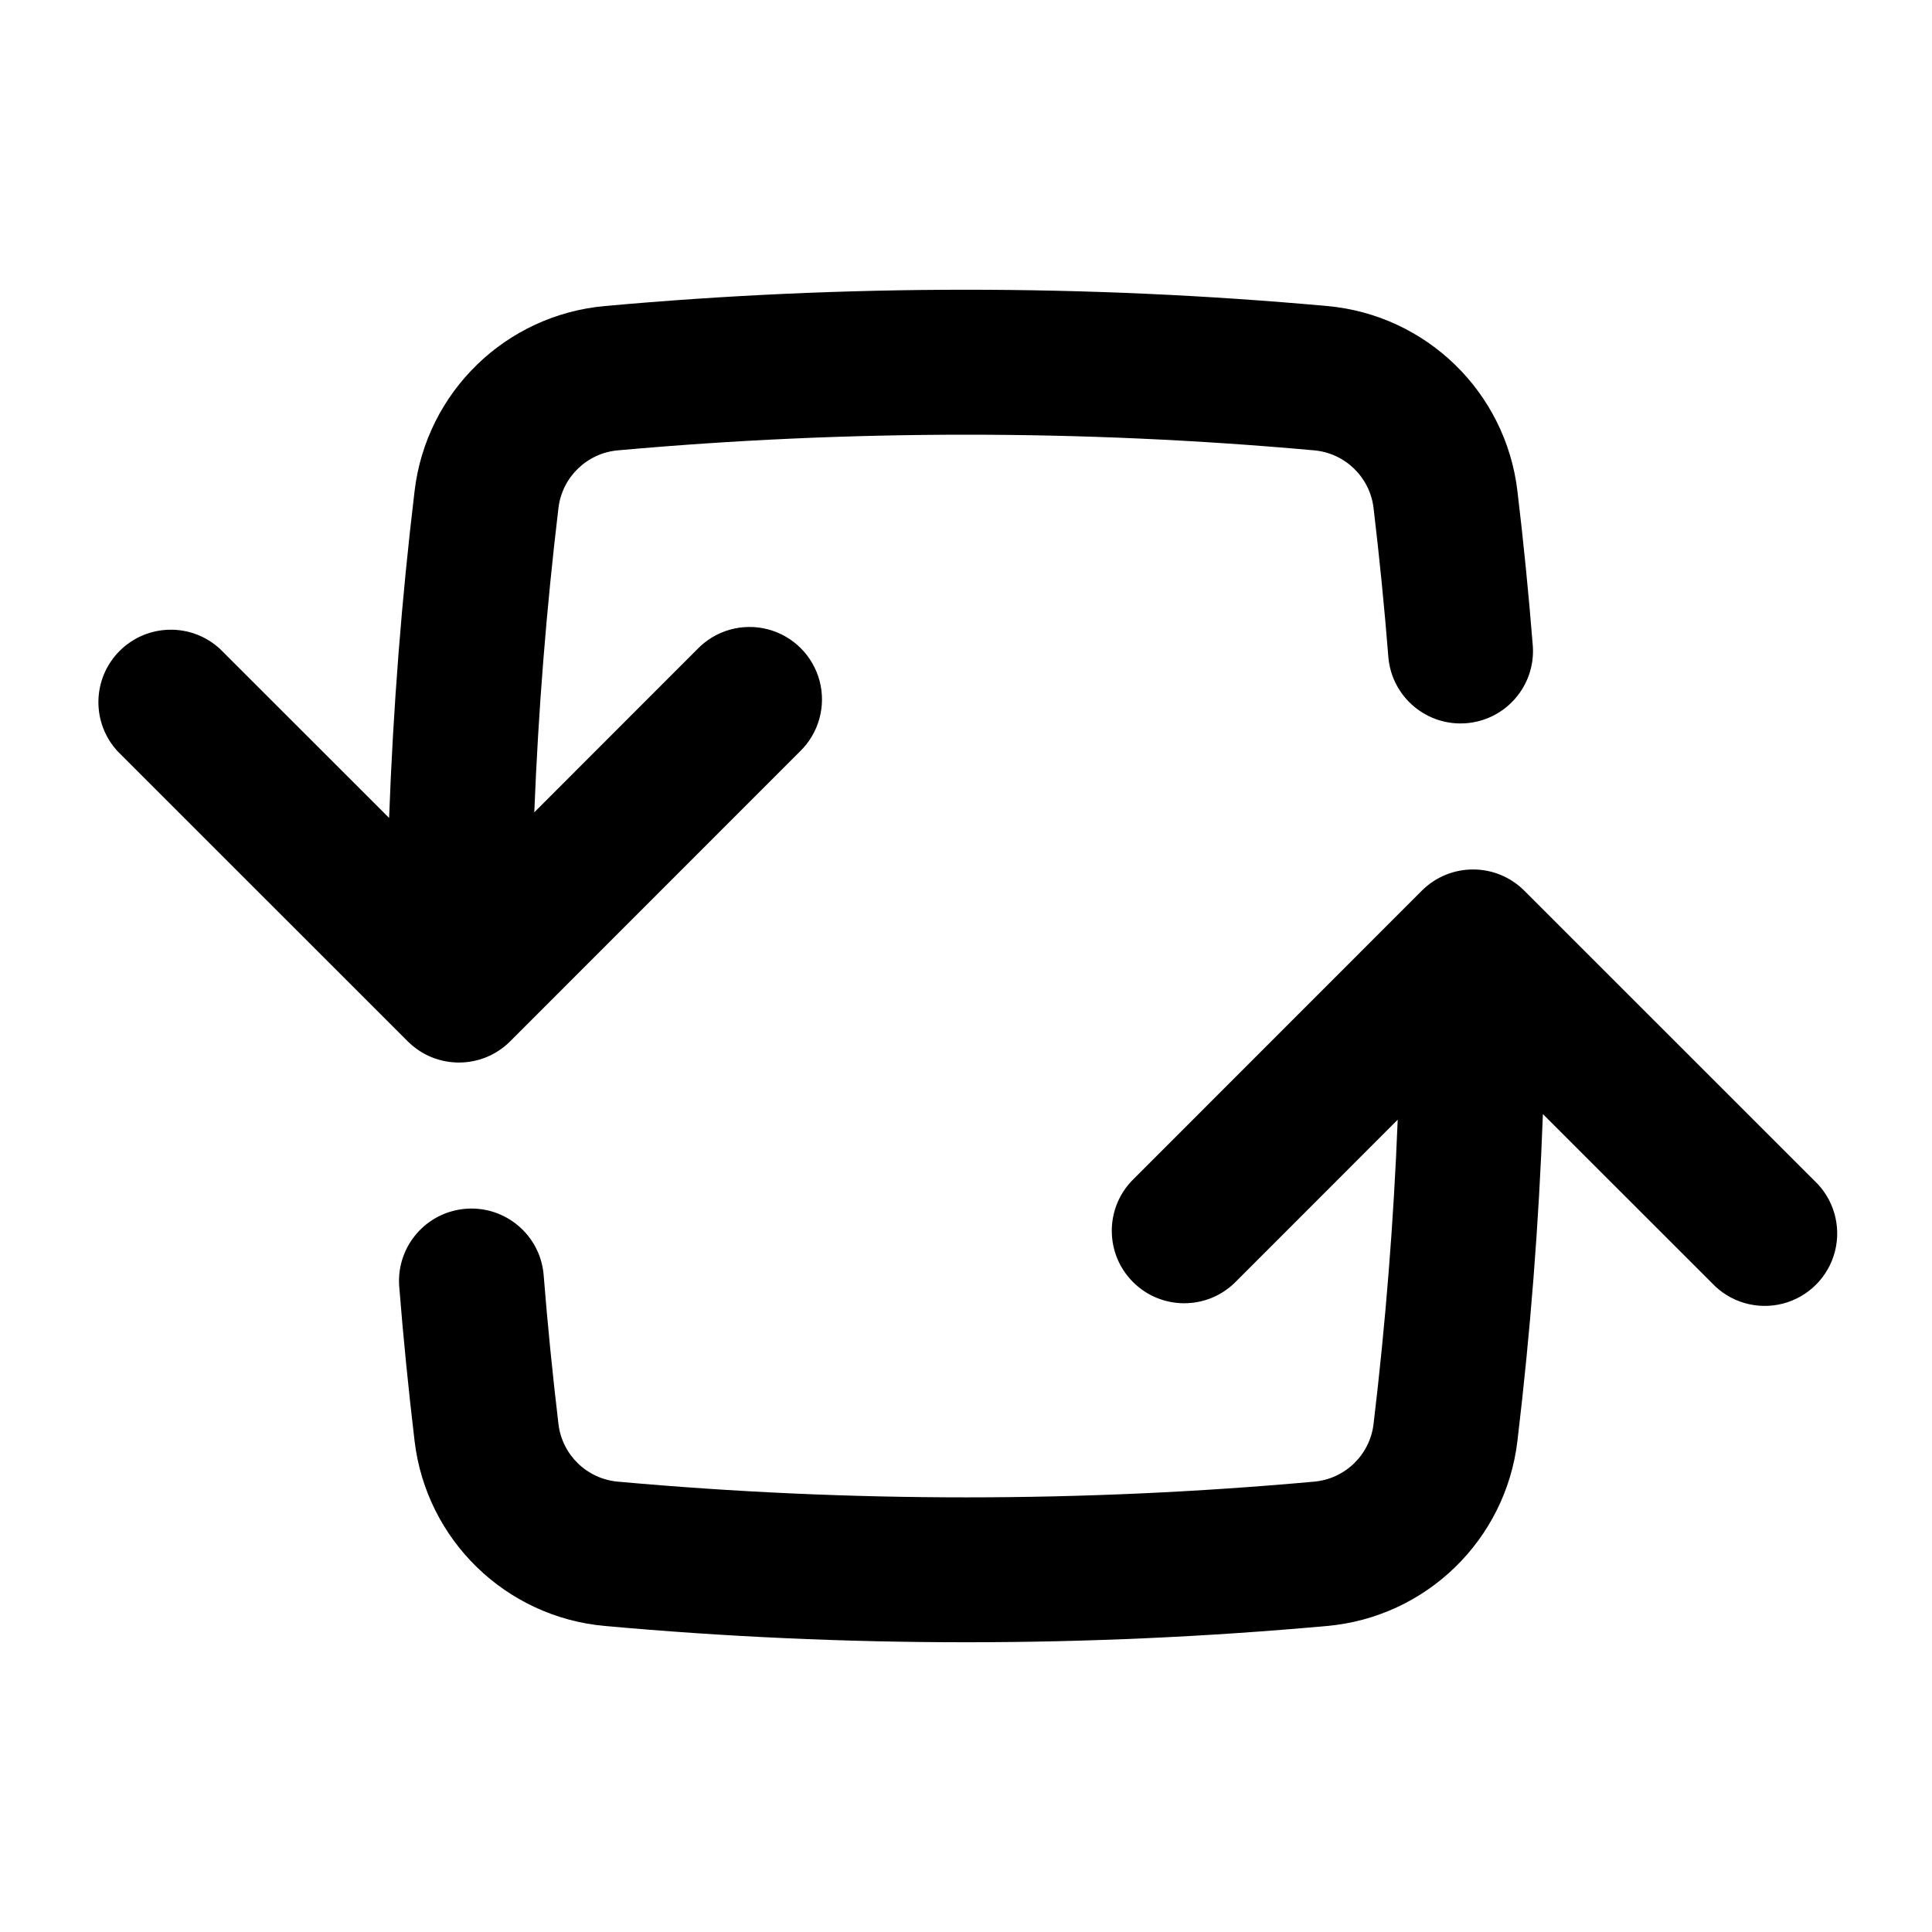
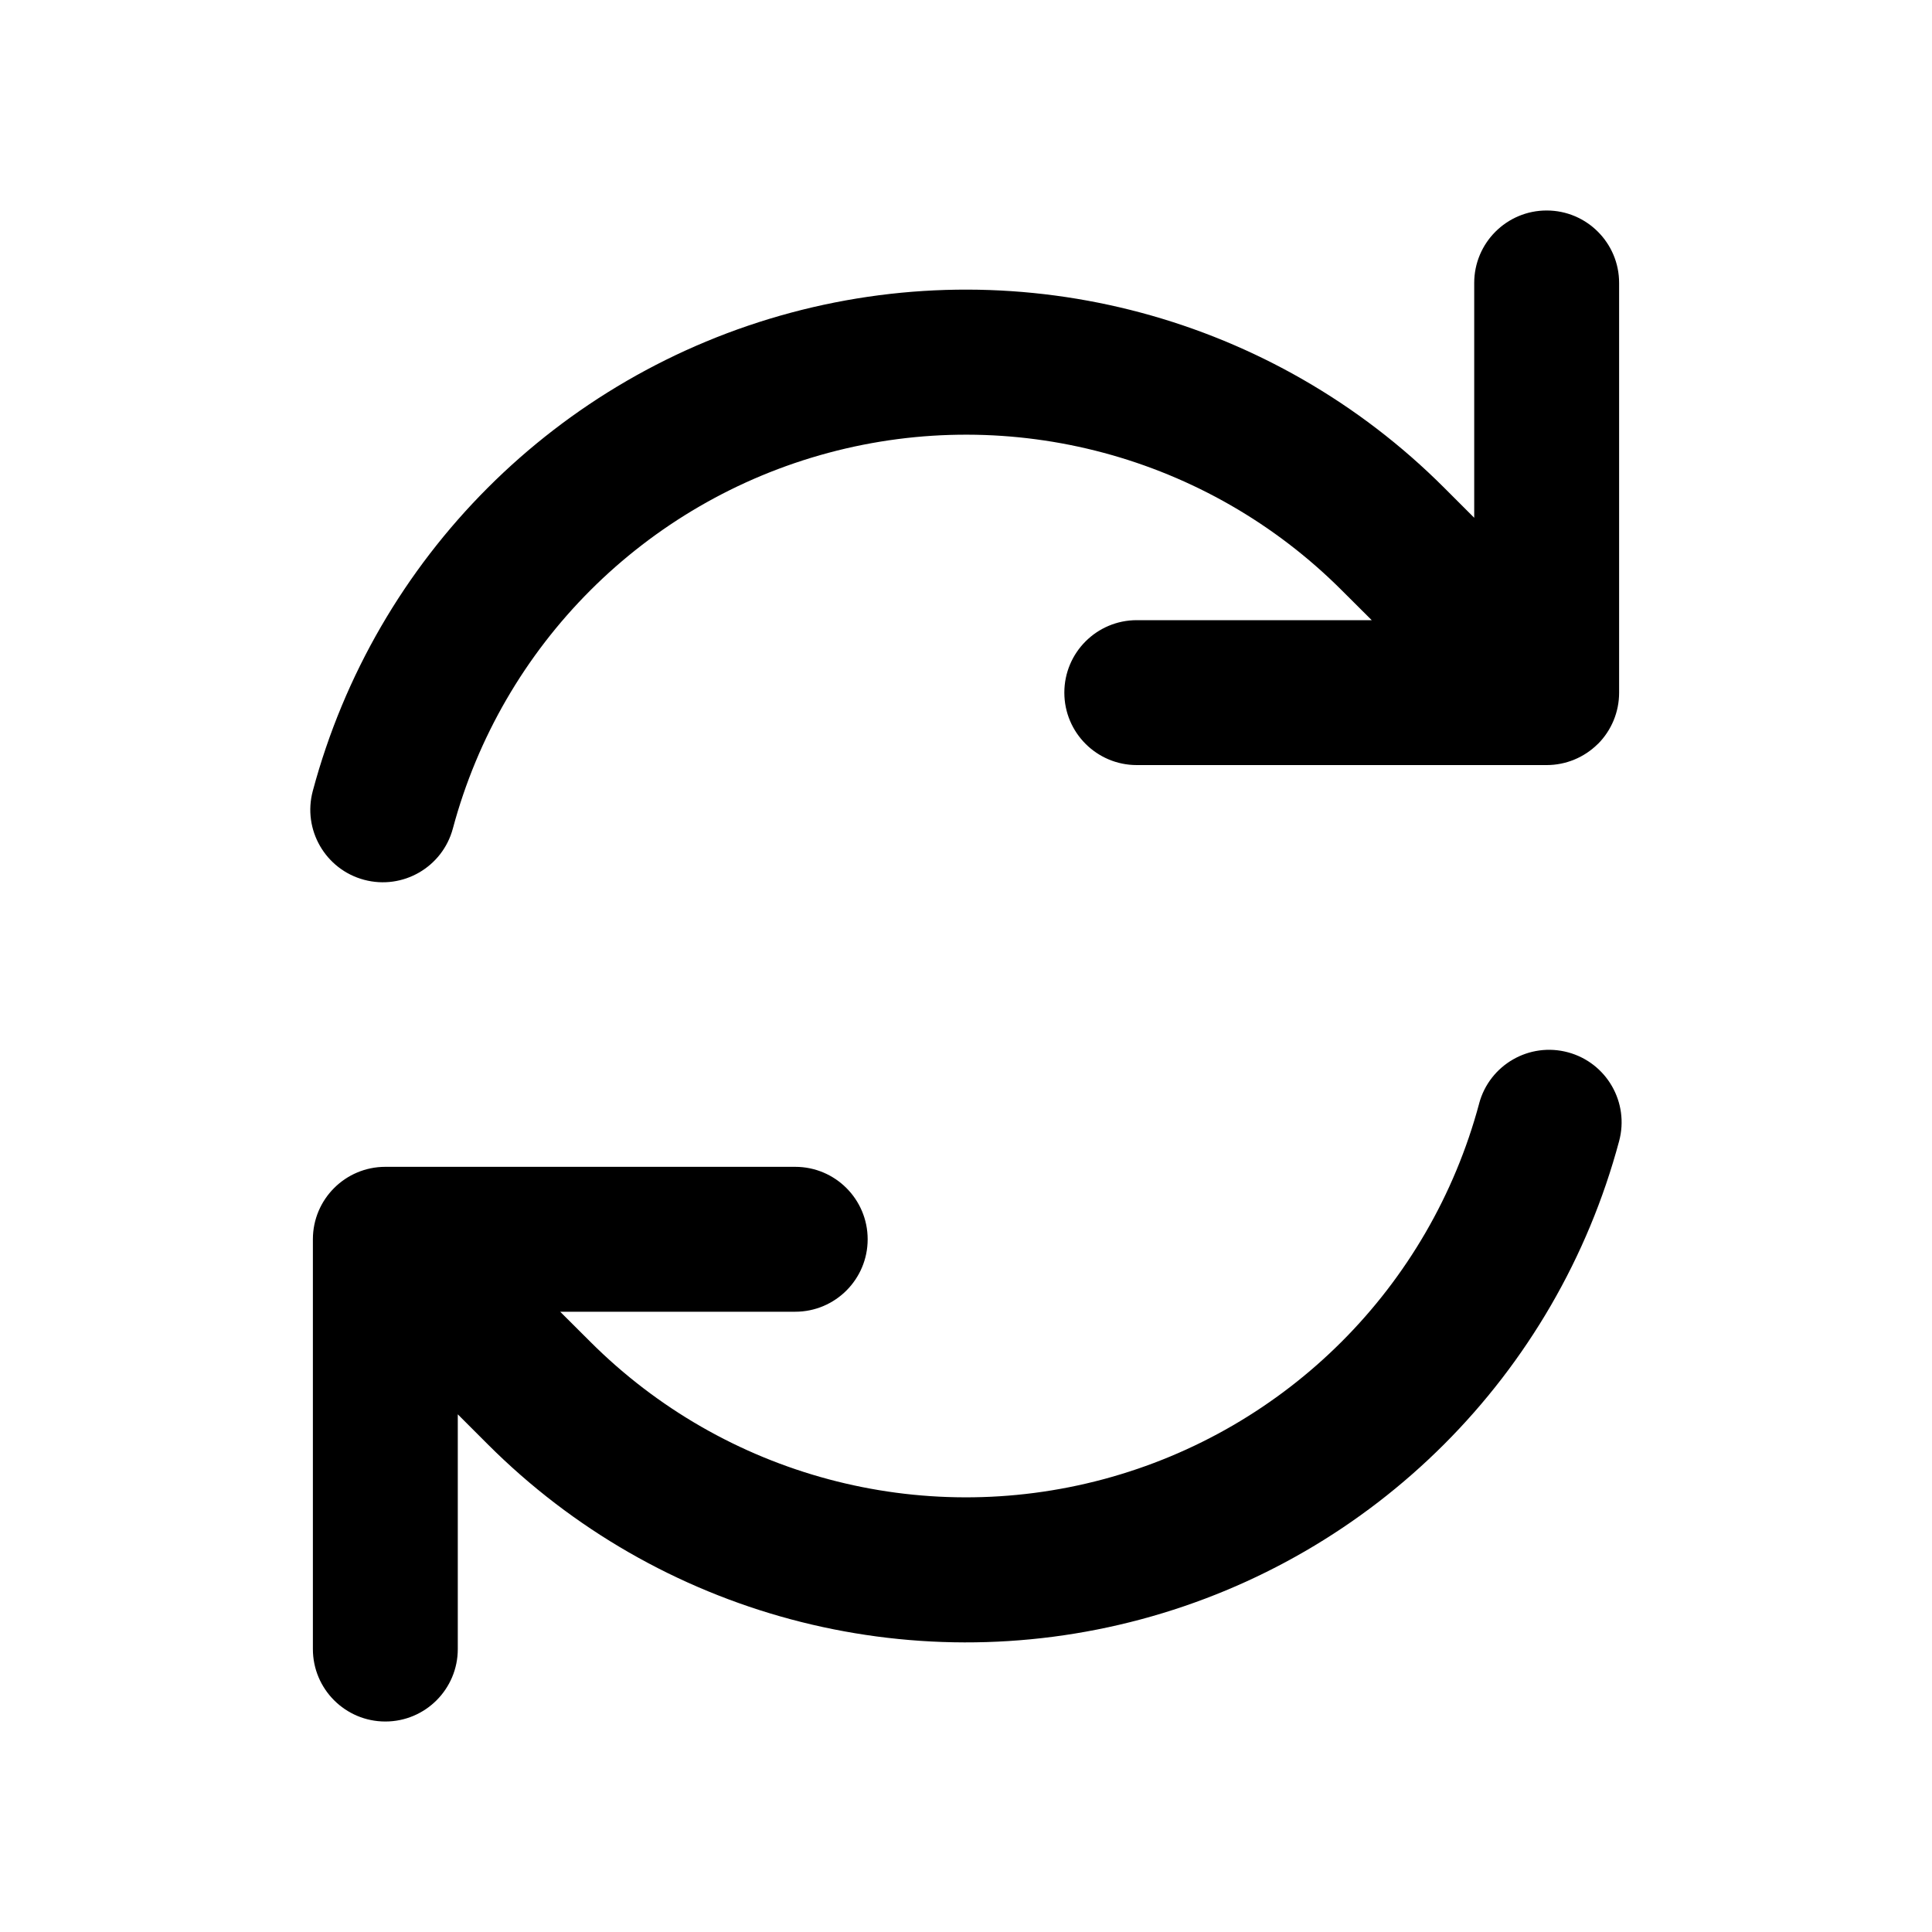
<svg xmlns="http://www.w3.org/2000/svg" viewBox="0 0 20 20" fill="currentColor" aria-hidden="true">
-   <path fill-rule="evenodd" d="M10 4.5c-1.215 0-2.417.055-3.604.162a.68.68 0 00-.615.597 39.78 39.78 0 00-.25 3.15l1.689-1.69A.75.75 0 118.28 7.78l-2.999 3a.75.75 0 01-1.06 0l-3.001-3a.75.75 0 011.06-1.06l1.748 1.747c.042-1.141.13-2.27.264-3.386a2.18 2.18 0 011.97-1.913 41.51 41.51 0 017.477 0 2.18 2.18 0 011.969 1.913c.064.534.117 1.07.16 1.61a.75.75 0 01-1.495.12 39.518 39.518 0 00-.154-1.552.68.68 0 00-.615-.597A40.013 40.013 0 0010 4.5zm4.719 4.72a.75.75 0 011.06 0l3.001 3a.75.75 0 11-1.06 1.06l-1.748-1.747a41.309 41.309 0 01-.264 3.386 2.18 2.18 0 01-1.97 1.913 41.534 41.534 0 01-7.477 0 2.18 2.18 0 01-1.969-1.913 41.176 41.176 0 01-.16-1.61.75.75 0 011.495-.12c.041.52.093 1.037.154 1.552a.68.68 0 00.615.597 40.012 40.012 0 007.208 0 .68.68 0 00.615-.597c.124-1.038.208-2.088.25-3.15l-1.689 1.69a.75.75 0 01-1.06-1.061l2.999-3z" clip-rule="evenodd" />
+   <path fill-rule="evenodd" d="M15.312 11.424a5.5 5.5 0 01-9.201 2.466l-.312-.311h2.433a.75.75 0 000-1.5H3.989a.75.75 0 00-.75.75v4.242a.75.75 0 001.5 0v-2.43l.31.31a7 7 0 0011.712-3.138.75.75 0 00-1.449-.39zm1.23-3.723a.75.75 0 00.219-.53V2.929a.75.75 0 00-1.5 0V5.36l-.31-.31A7 7 0 003.238 8.188a.75.75 0 101.45.389 5.5 5.5 0 019.201-2.467l.311.31h-2.432a.75.75 0 000 1.5h4.243a.75.75 0 00.53-.219z" clip-rule="evenodd" />
</svg>
